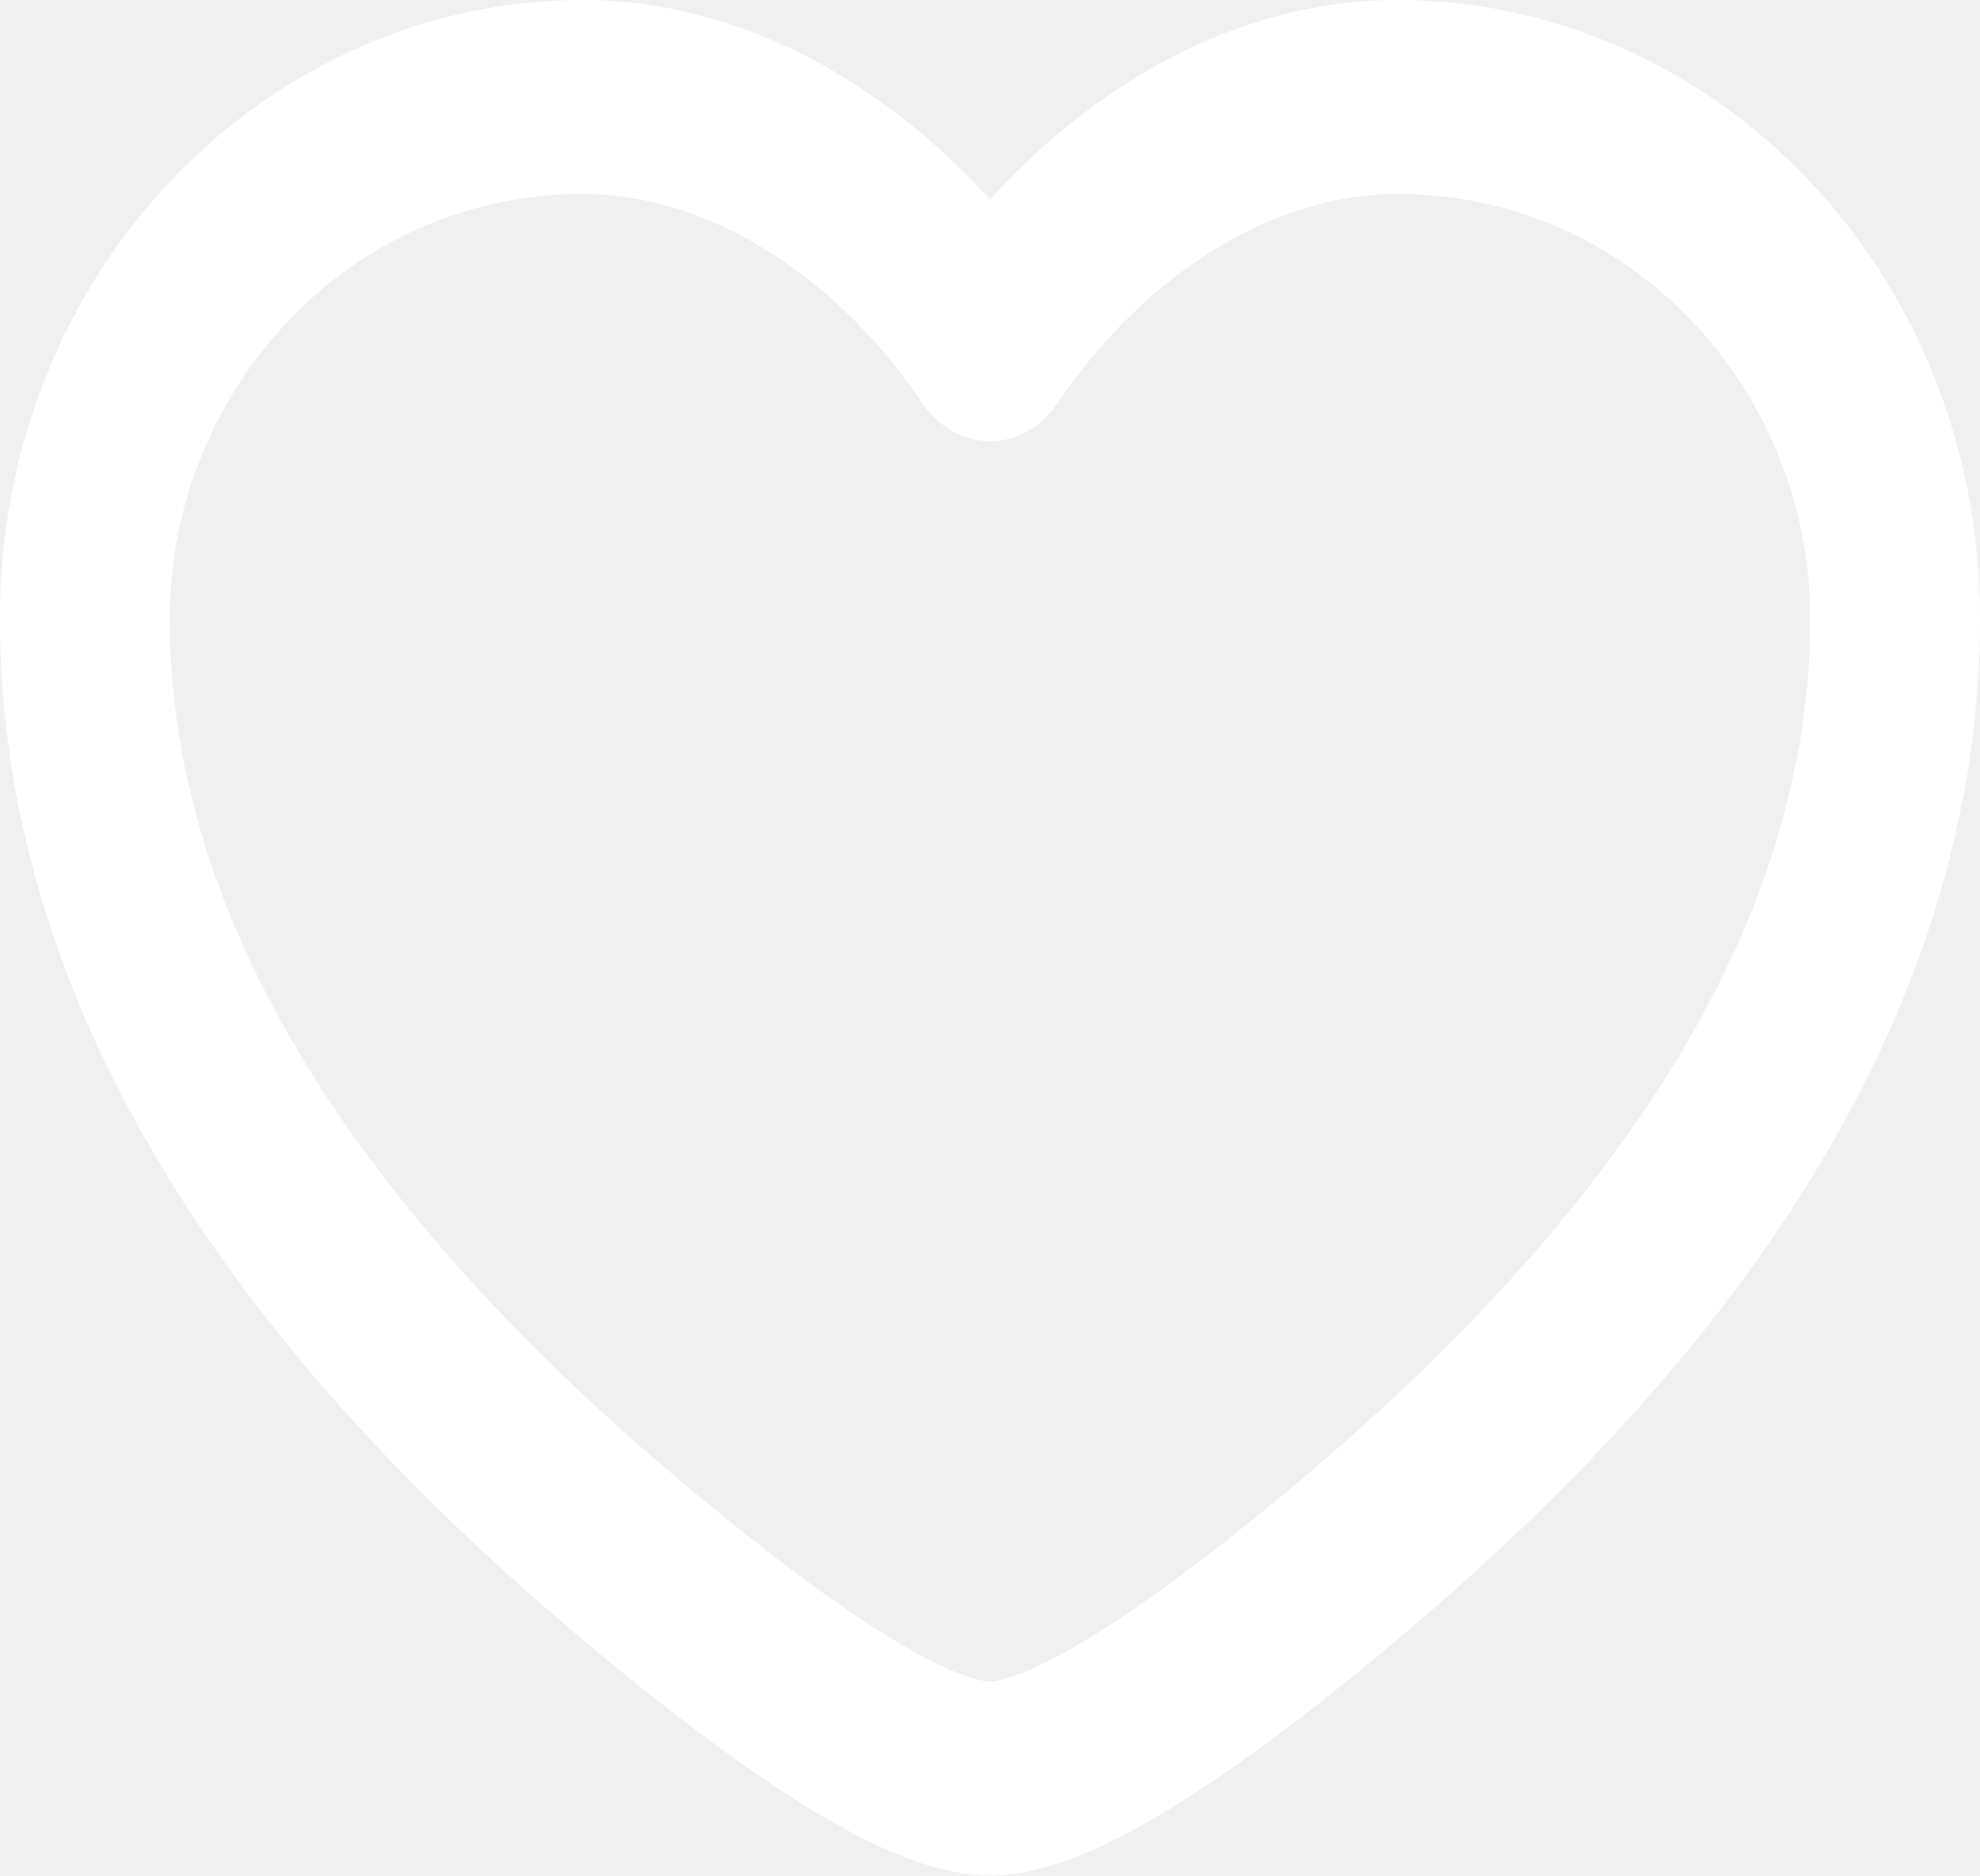
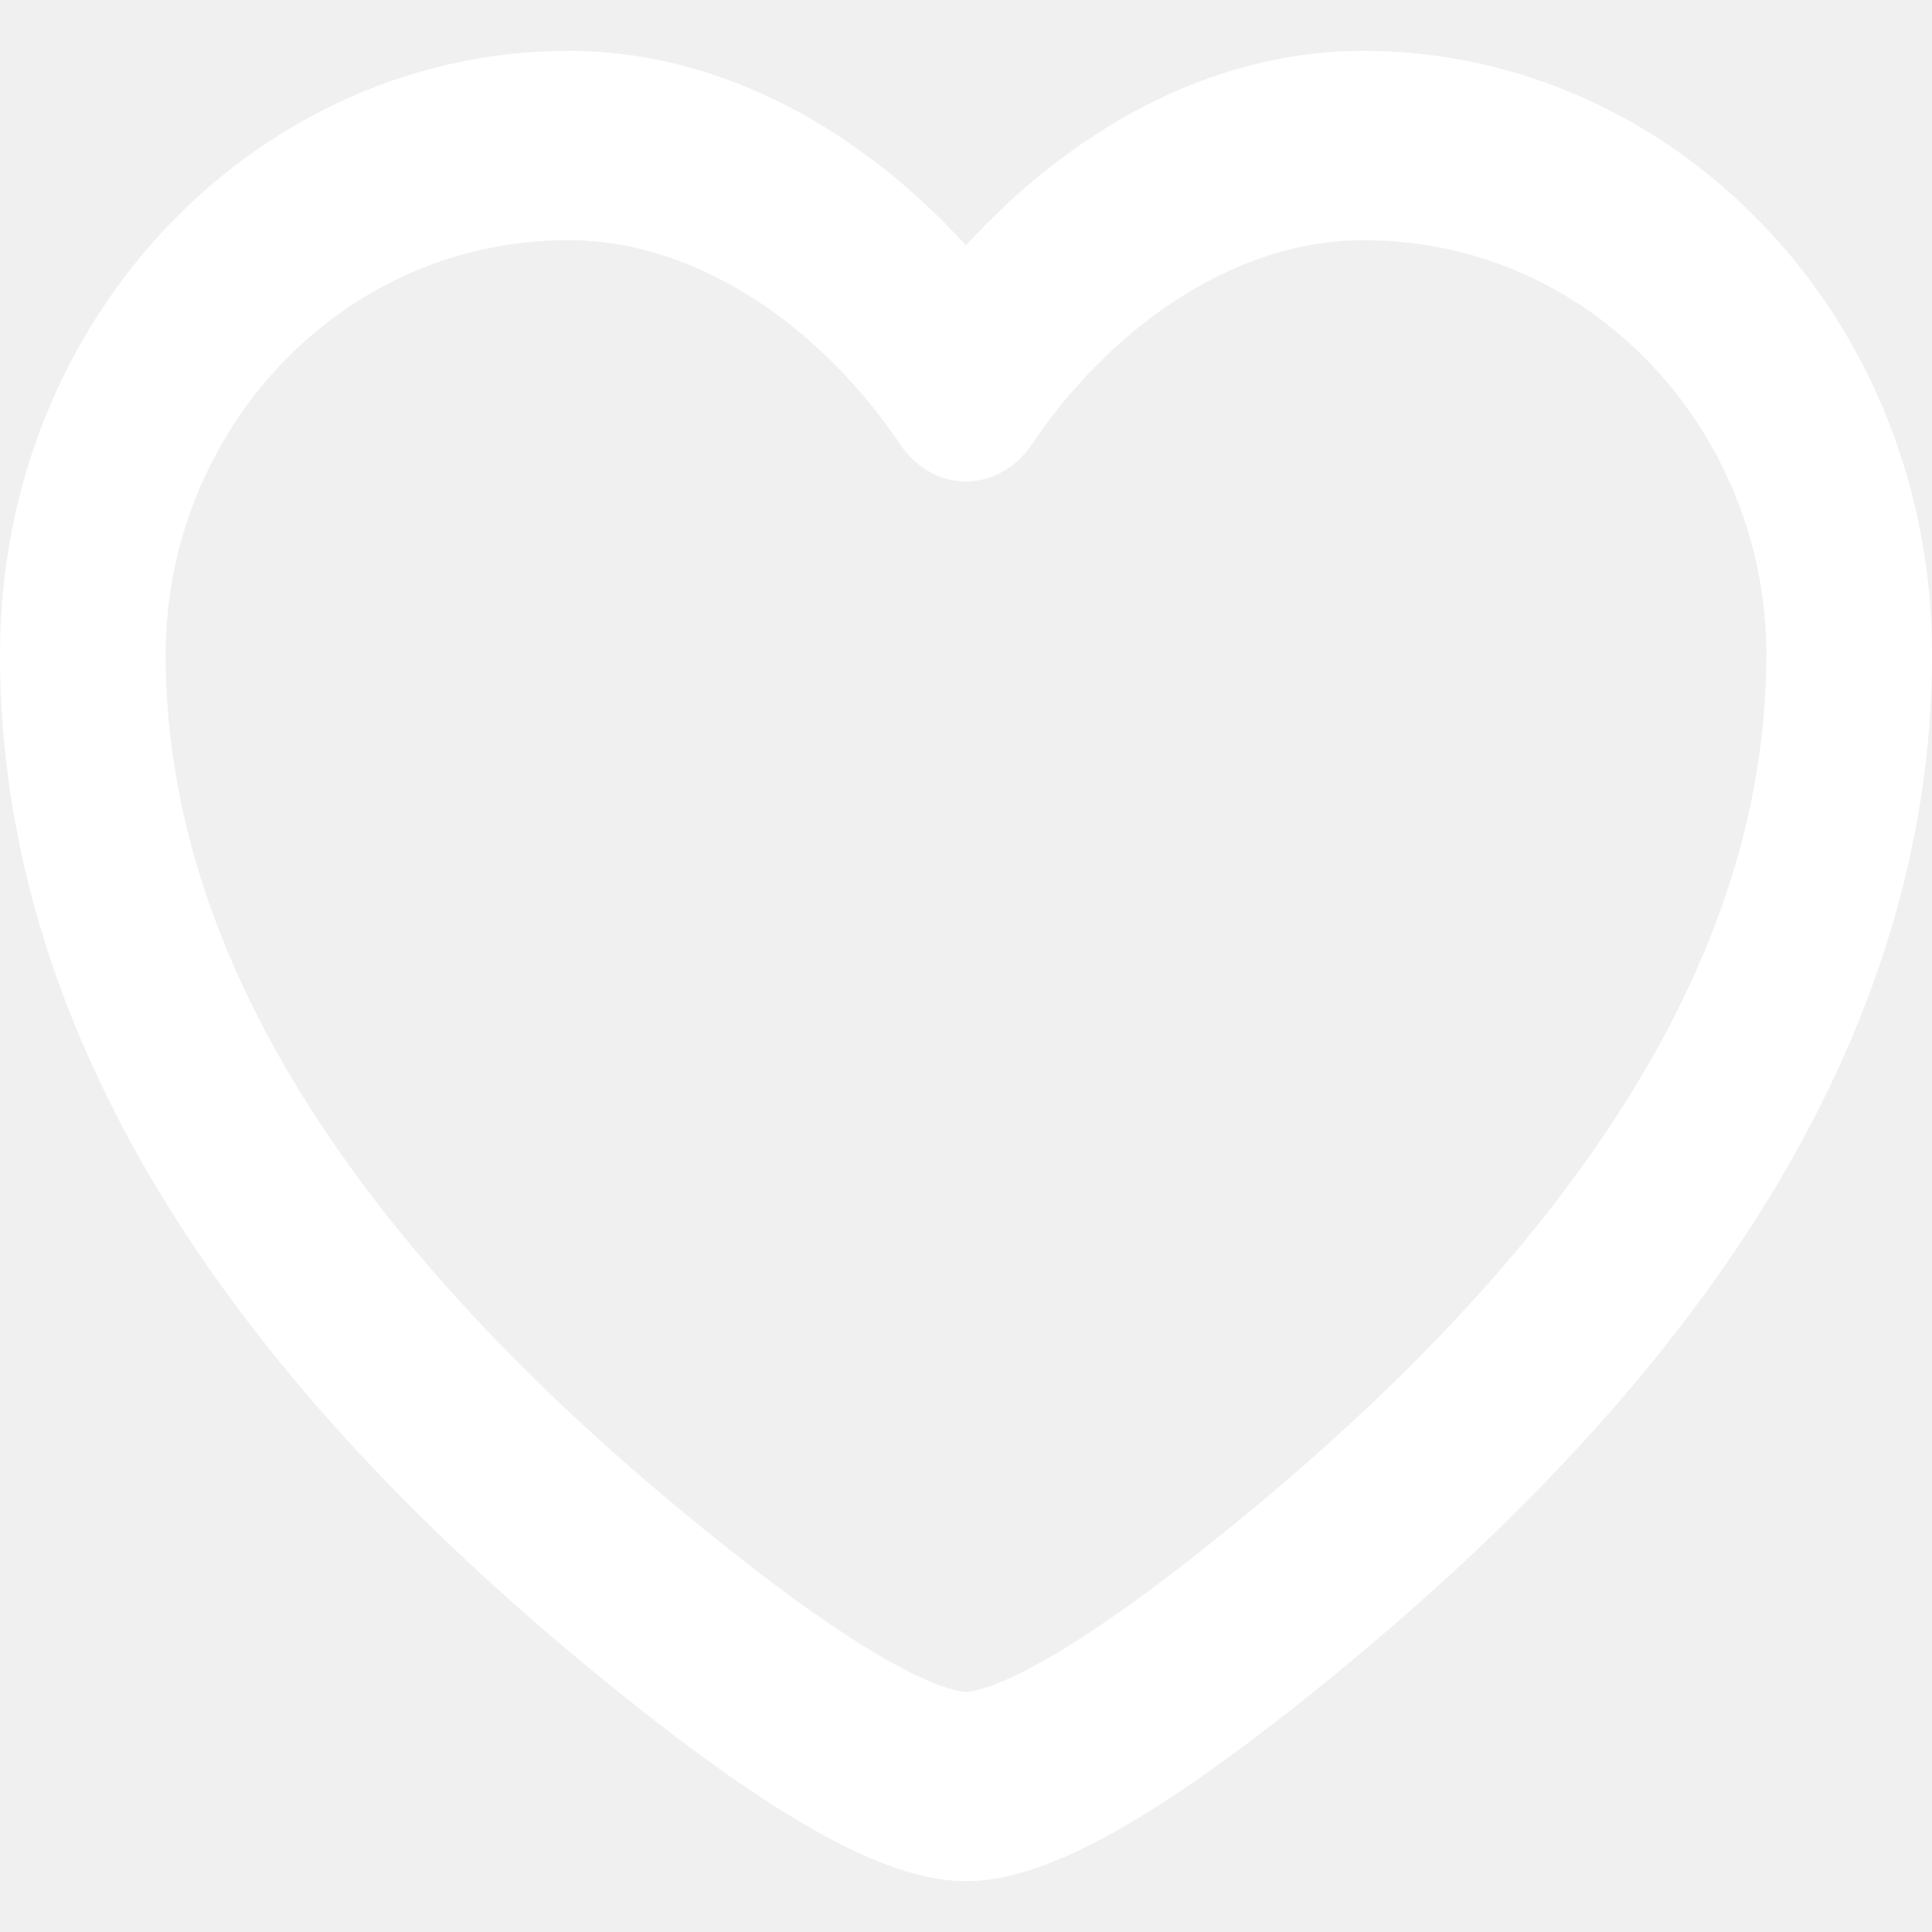
- <svg xmlns="http://www.w3.org/2000/svg" width="19" height="18" viewBox="0 0 19 18" fill="none">
+ <svg xmlns="http://www.w3.org/2000/svg" width="32" height="32" viewBox="0 0 19 18" fill="none">
  <path fill-rule="evenodd" clip-rule="evenodd" d="M0 5.934C0 2.581 2.572 0 5.591 0C7.148 0 8.517 0.834 9.5 1.914C10.483 0.834 11.852 0 13.409 0C16.428 0 19 2.581 19 5.934C19 8.23 18.143 10.249 16.957 11.956C15.772 13.661 14.223 15.107 12.739 16.282C12.172 16.731 11.599 17.145 11.075 17.45C10.582 17.737 10.015 18 9.5 18C8.985 18 8.418 17.737 7.925 17.45C7.401 17.145 6.827 16.731 6.261 16.282C4.777 15.107 3.228 13.661 2.043 11.956C0.856 10.249 0 8.23 0 5.934ZM5.591 1.862C3.334 1.862 1.629 3.76 1.629 5.934C1.629 7.676 2.275 9.298 3.318 10.798C4.363 12.301 5.768 13.627 7.188 14.751C7.726 15.177 8.232 15.539 8.664 15.791C9.129 16.062 9.399 16.138 9.5 16.138C9.601 16.138 9.871 16.062 10.335 15.791C10.768 15.539 11.274 15.177 11.812 14.751C13.232 13.627 14.637 12.301 15.682 10.798C16.725 9.298 17.371 7.676 17.371 5.934C17.371 3.76 15.666 1.862 13.409 1.862C12.112 1.862 10.901 2.748 10.146 3.872C9.991 4.101 9.753 4.235 9.5 4.235C9.247 4.235 9.009 4.101 8.854 3.872C8.099 2.748 6.888 1.862 5.591 1.862Z" fill="white" />
</svg>
